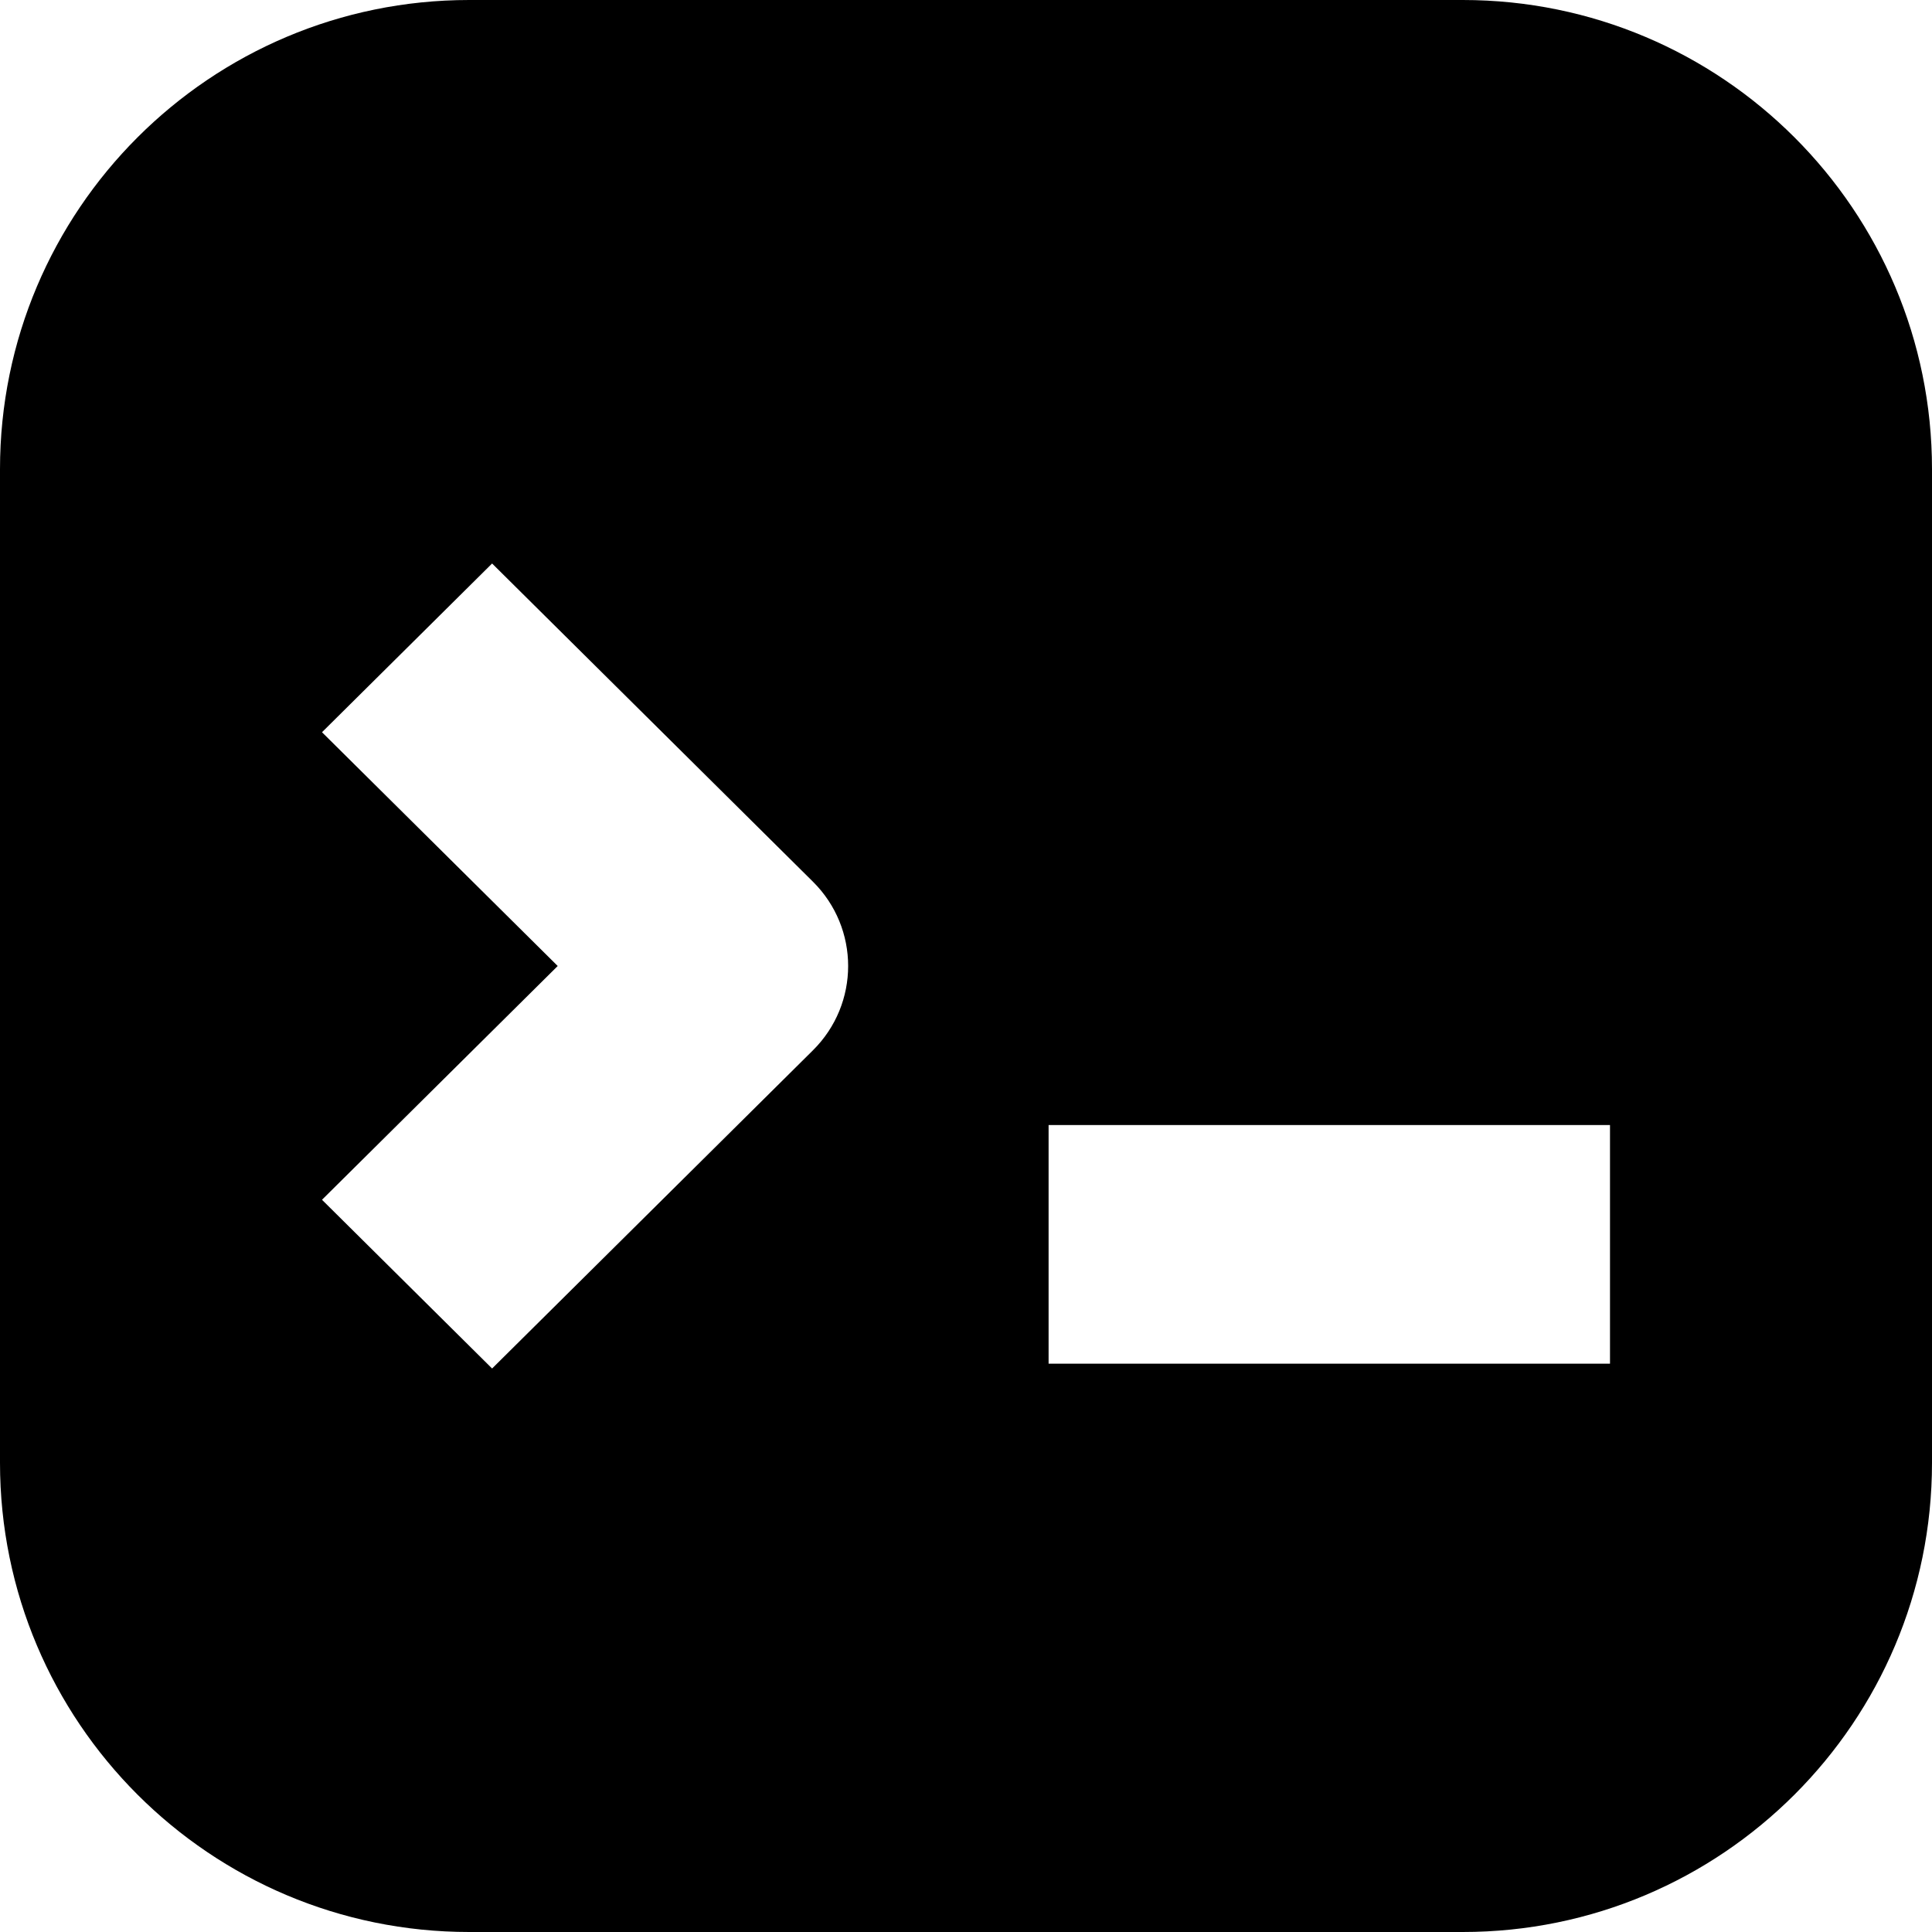
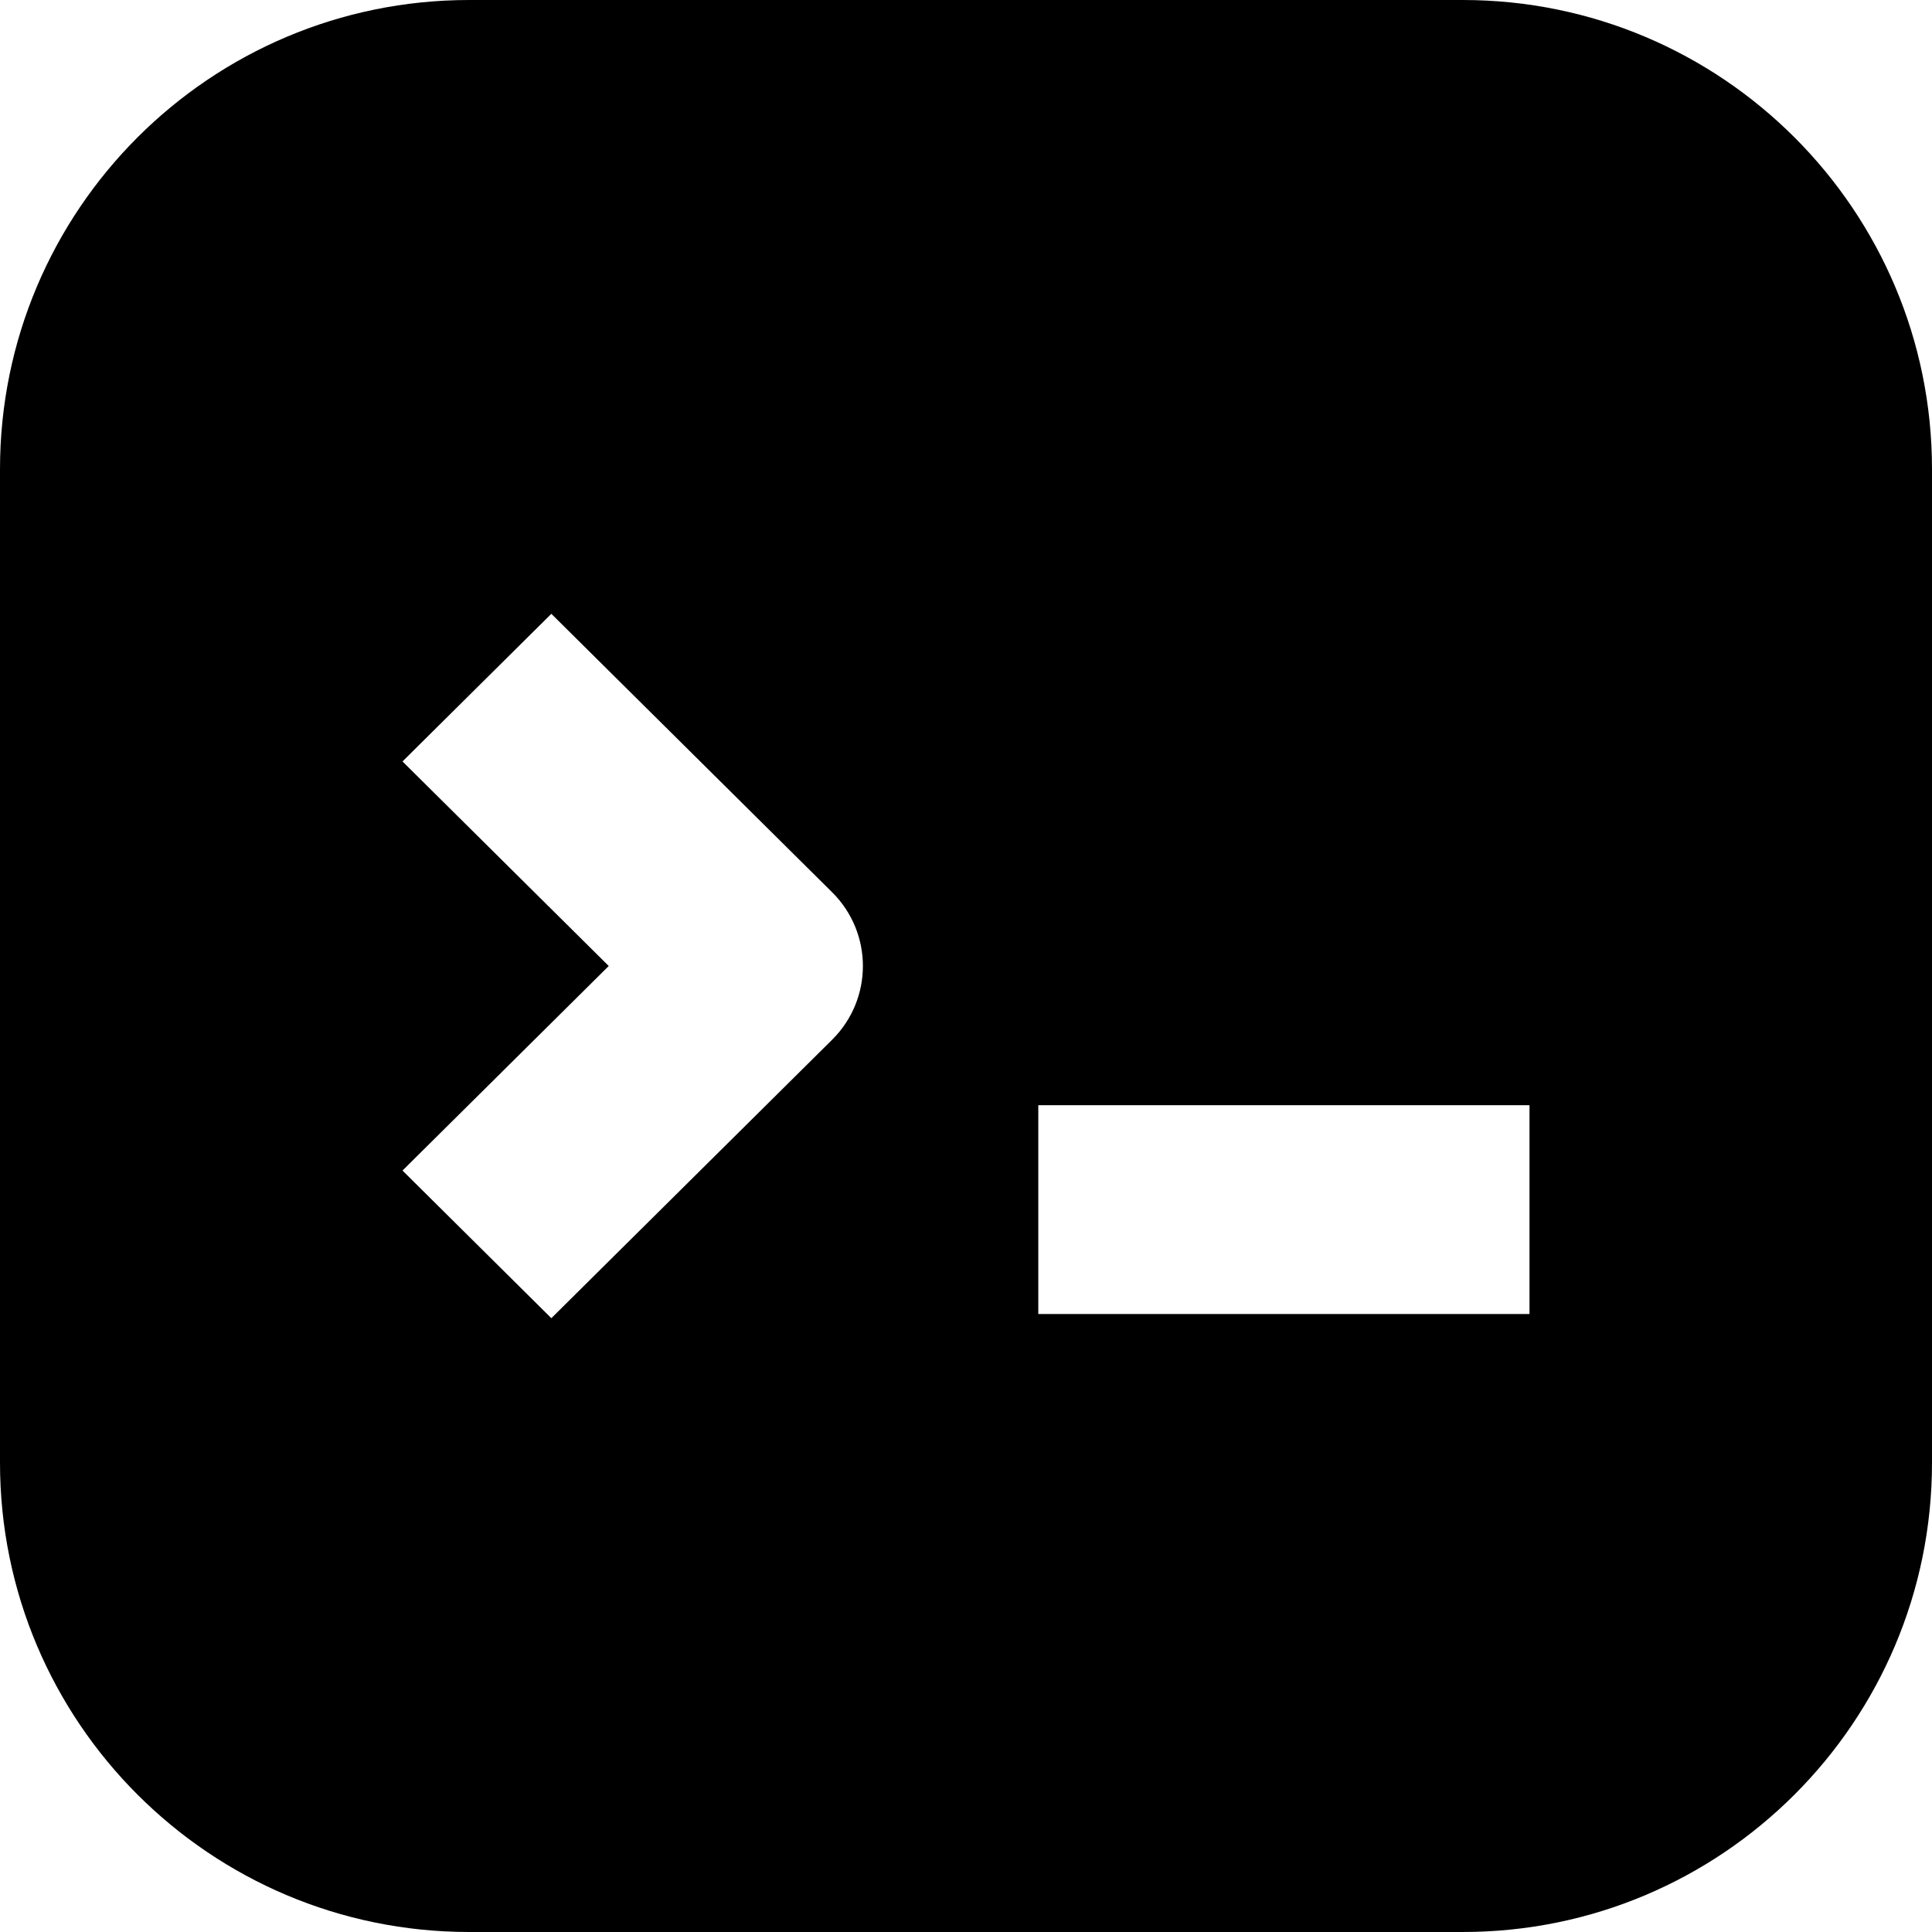
<svg xmlns="http://www.w3.org/2000/svg" width="24" height="24" viewBox="0 0 24 24" fill="none">
-   <path fill-rule="evenodd" clip-rule="evenodd" d="M5.829 0C2.61 0 0 2.61 0 5.829V18.171C0 21.39 2.61 24 5.829 24H18.171C21.39 24 24 21.39 24 18.171V5.829C24 2.61 21.39 0 18.171 0H5.829ZM13.026 16.94H20V13.976H13.026V16.94ZM6.928 12L4 9.096L6.113 7L10.098 10.952C10.682 11.531 10.682 12.469 10.098 13.048L6.113 17L4 14.904L6.928 12Z" fill="black" />
+   <path fill-rule="evenodd" clip-rule="evenodd" d="M5.829 0C2.61 0 0 2.61 0 5.829V18.171C0 21.39 2.61 24 5.829 24H18.171C21.39 24 24 21.39 24 18.171V5.829C24 2.61 21.39 0 18.171 0H5.829ZM12.898 16.323H19V13.729H12.898V16.323ZM7.562 12L5 9.459L6.849 7.625L10.336 11.083C10.847 11.589 10.847 12.411 10.336 12.917L6.849 16.375L5 14.541L7.562 12Z" fill="black" />
</svg>
